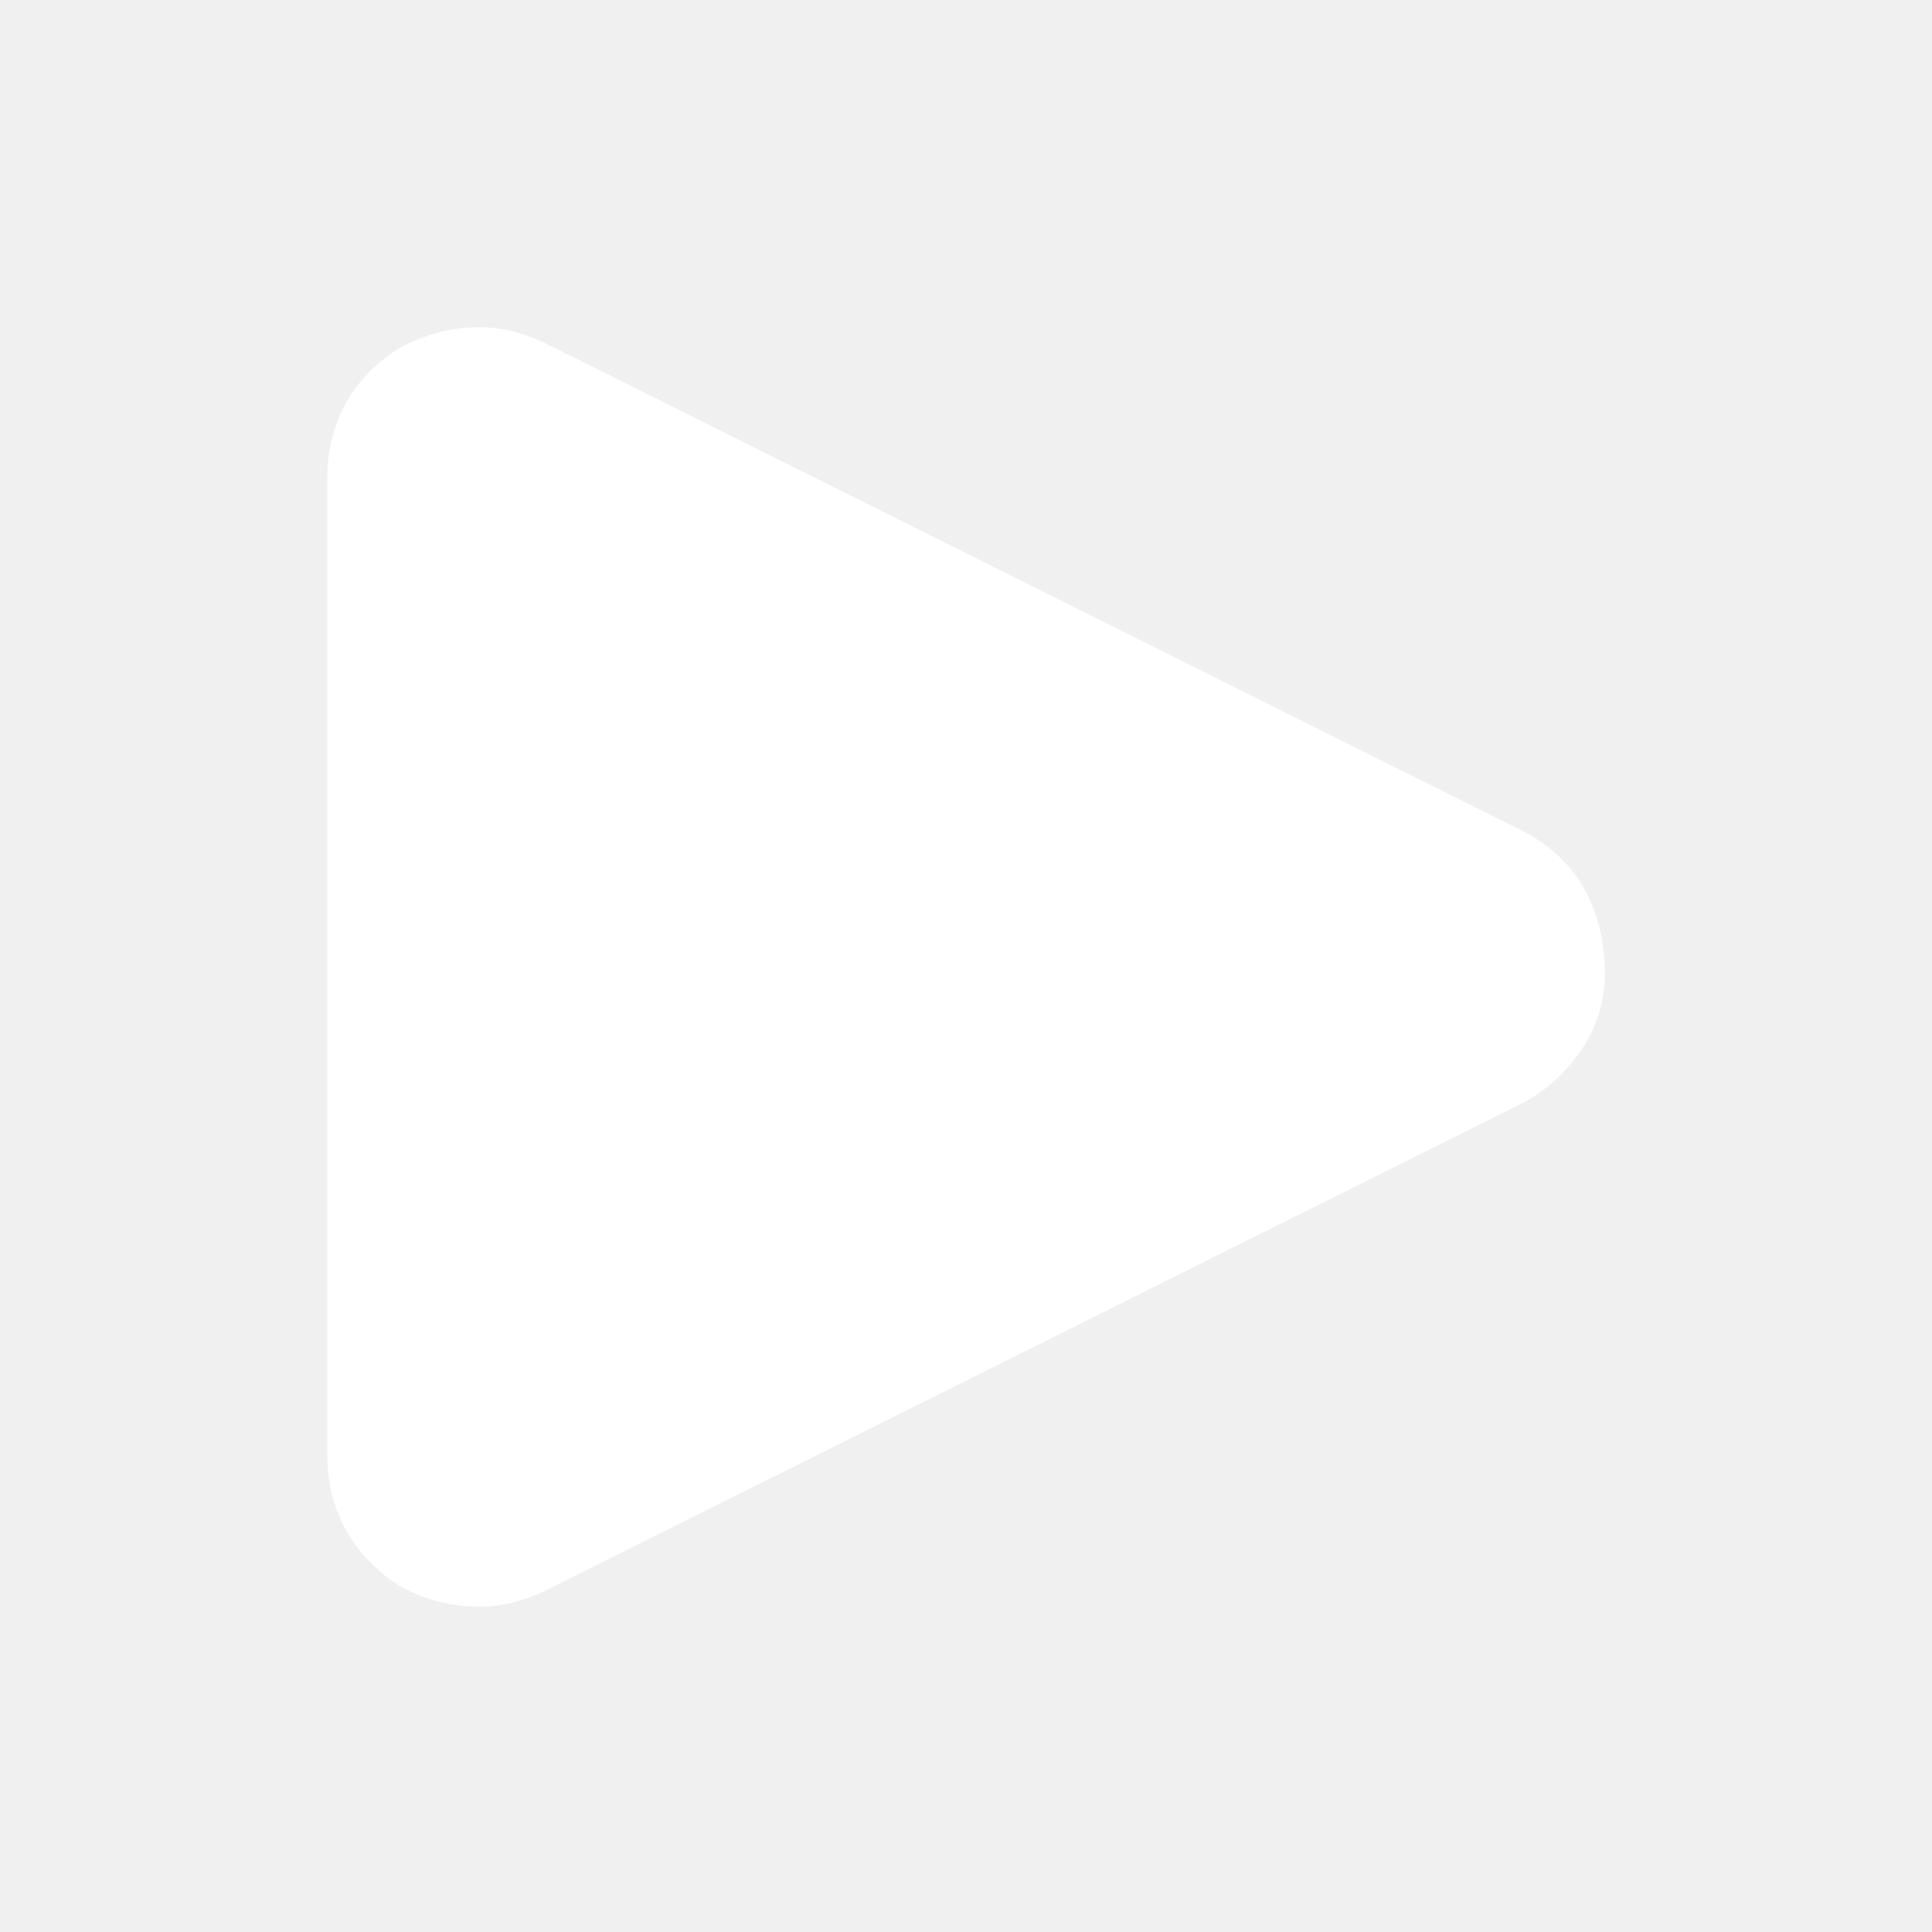
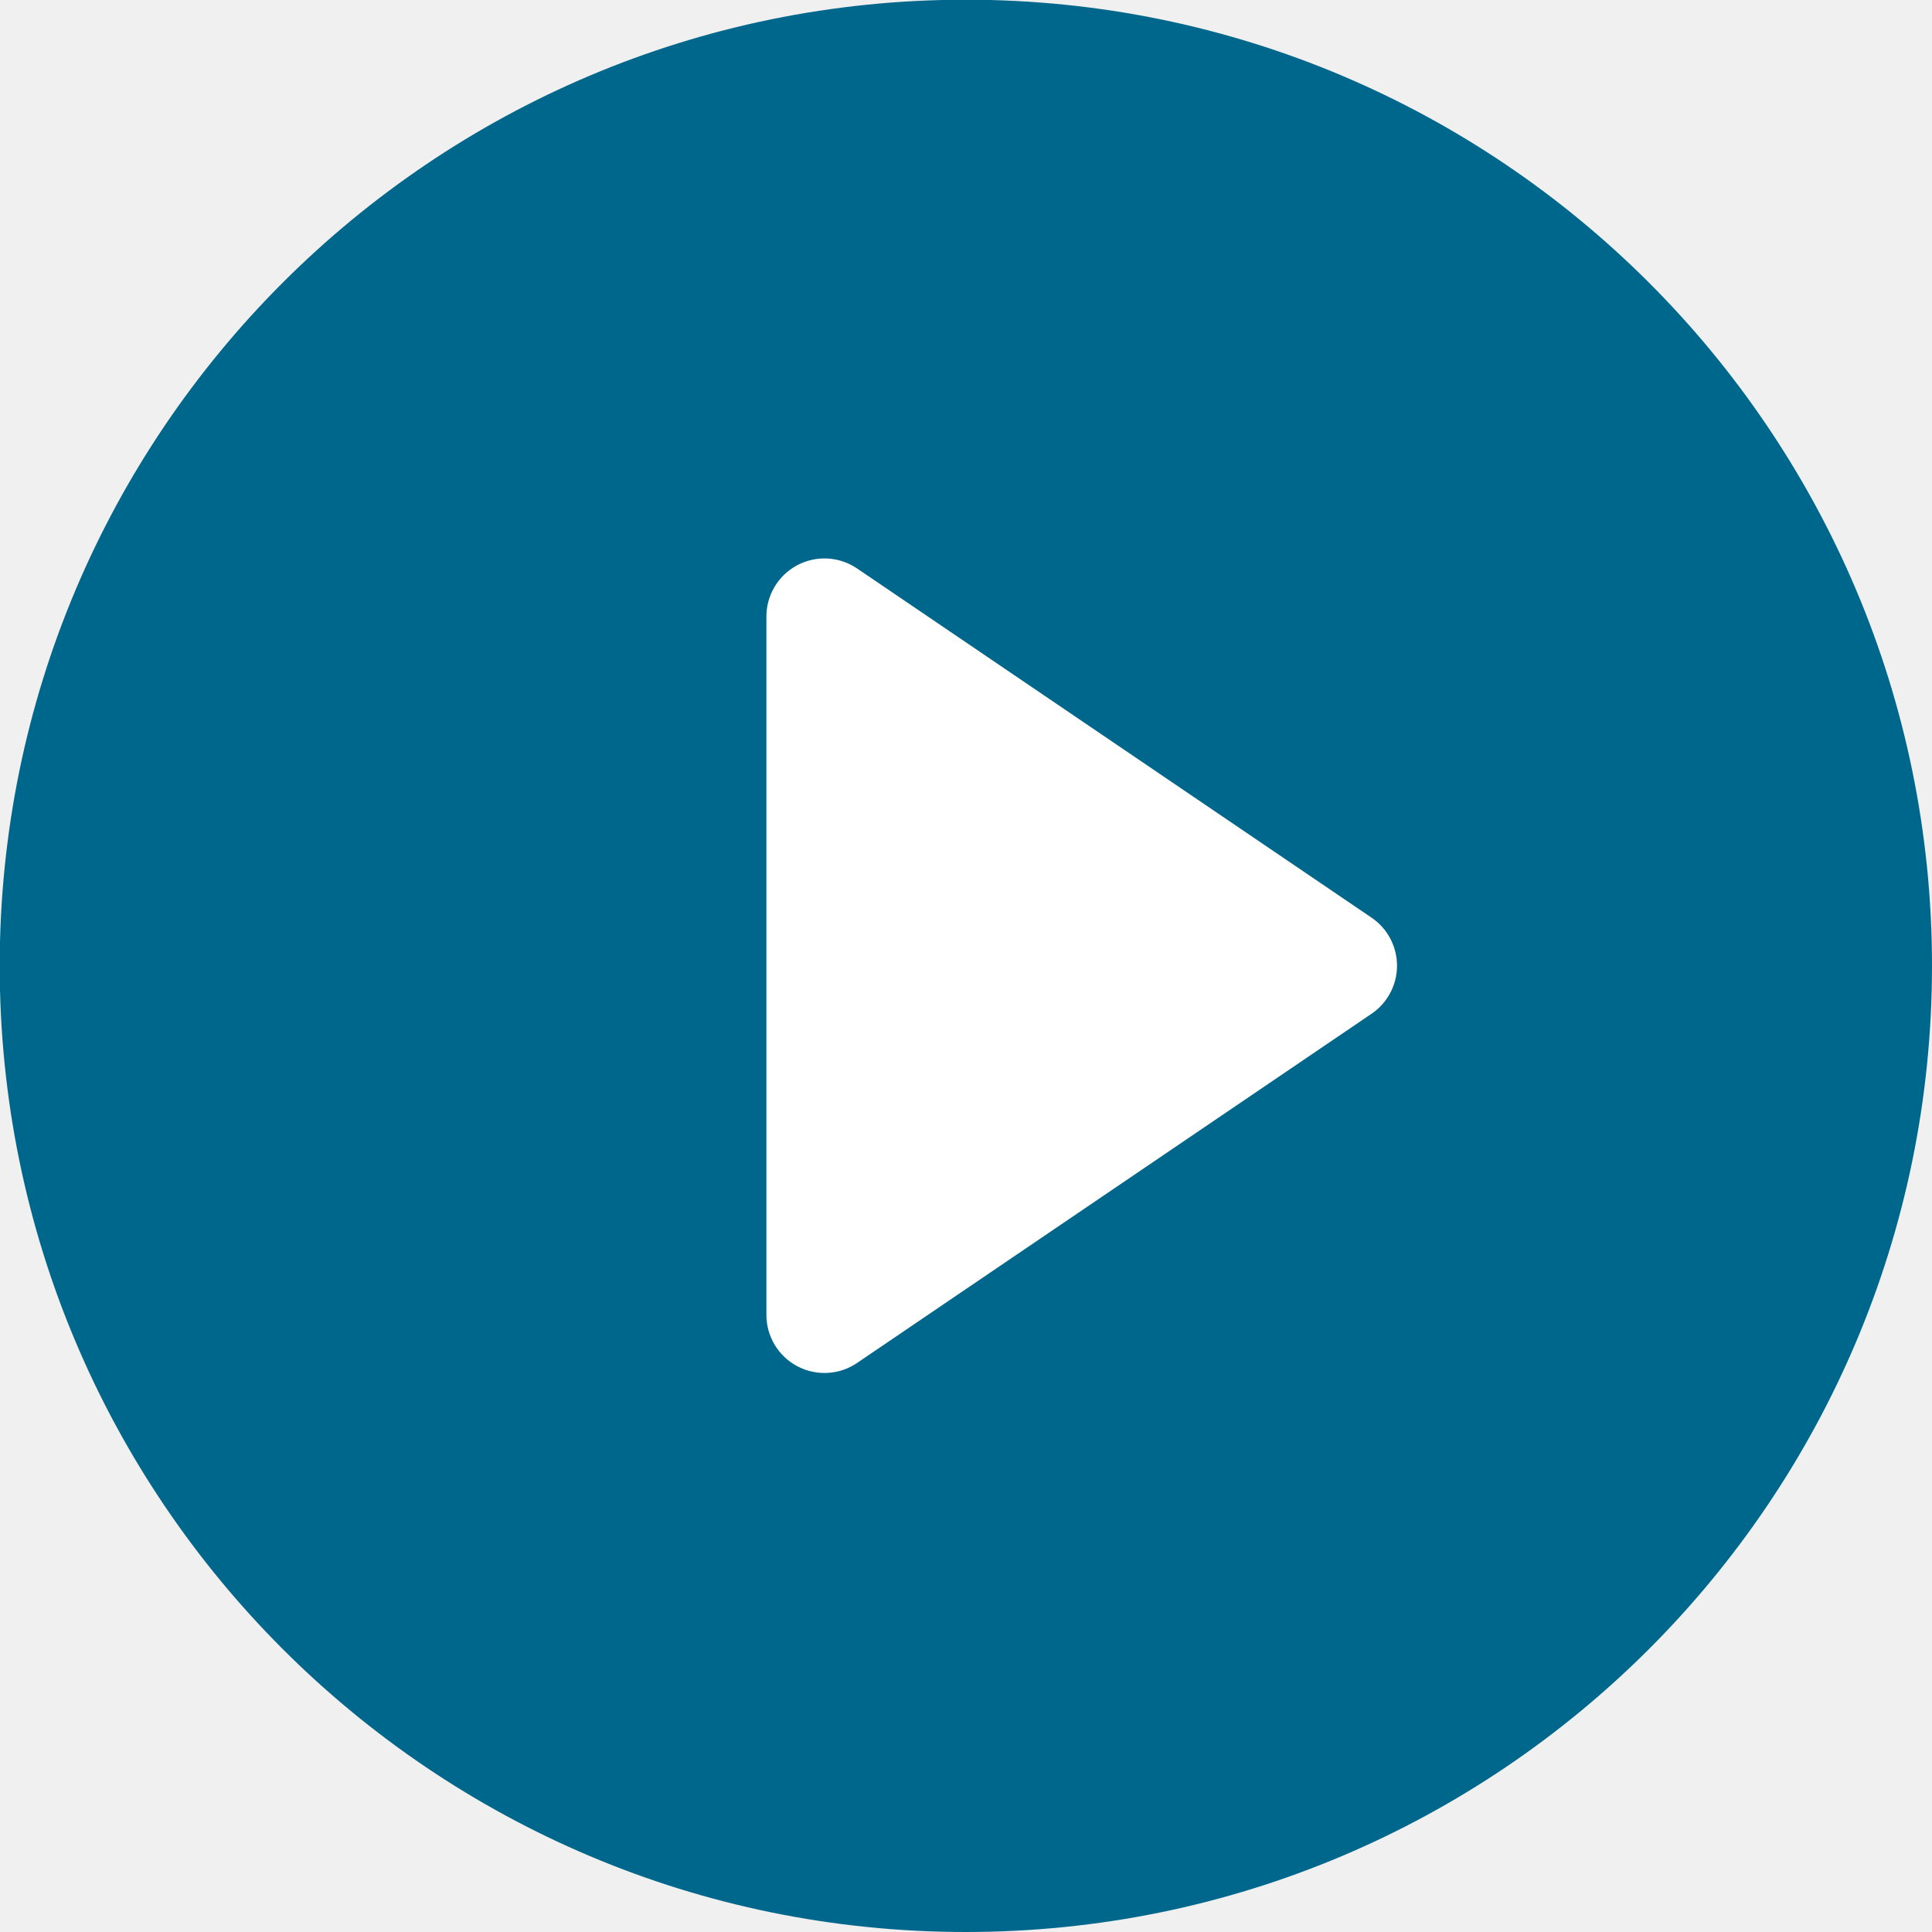
- <svg xmlns="http://www.w3.org/2000/svg" fill="#ffffff" width="64px" height="64px" viewBox="0 0 32 32" version="1.1" stroke="#ffffff">
-   <g id="SVGRepo_bgCarrier" stroke-width="0" />
-   <g id="SVGRepo_tracerCarrier" stroke-linecap="round" stroke-linejoin="round" />
-   <g id="SVGRepo_iconCarrier">
-     <path d="M5.92 24.096q0 1.088 0.928 1.728 0.512 0.288 1.088 0.288 0.448 0 0.896-0.224l16.16-8.064q0.48-0.256 0.8-0.736t0.288-1.088-0.288-1.056-0.8-0.736l-16.16-8.064q-0.448-0.224-0.896-0.224-0.544 0-1.088 0.288-0.928 0.608-0.928 1.728v16.16z" />
+ <svg xmlns="http://www.w3.org/2000/svg" viewBox="0 0 66.55 66.55">
+   <defs>
+     <style>.cls-1{fill:#00678c;}.cls-2{fill:#fff;}</style>
+   </defs>
+   <g id="Layer_2" data-name="Layer 2">
+     <g id="Layer_2-2" data-name="Layer 2">
+       <path class="cls-1" d="M66.55,33.27A33.28,33.28,0,1,0,33.27,66.55,33.28,33.28,0,0,0,66.55,33.27" />
+       <path class="cls-2" d="M26.4,45.27v-24a2,2,0,0,1,3.15-1.67l17.68,12a2,2,0,0,1,0,3.33l-17.68,12a2,2,0,0,1-3.15-1.67" />
+     </g>
  </g>
</svg>
